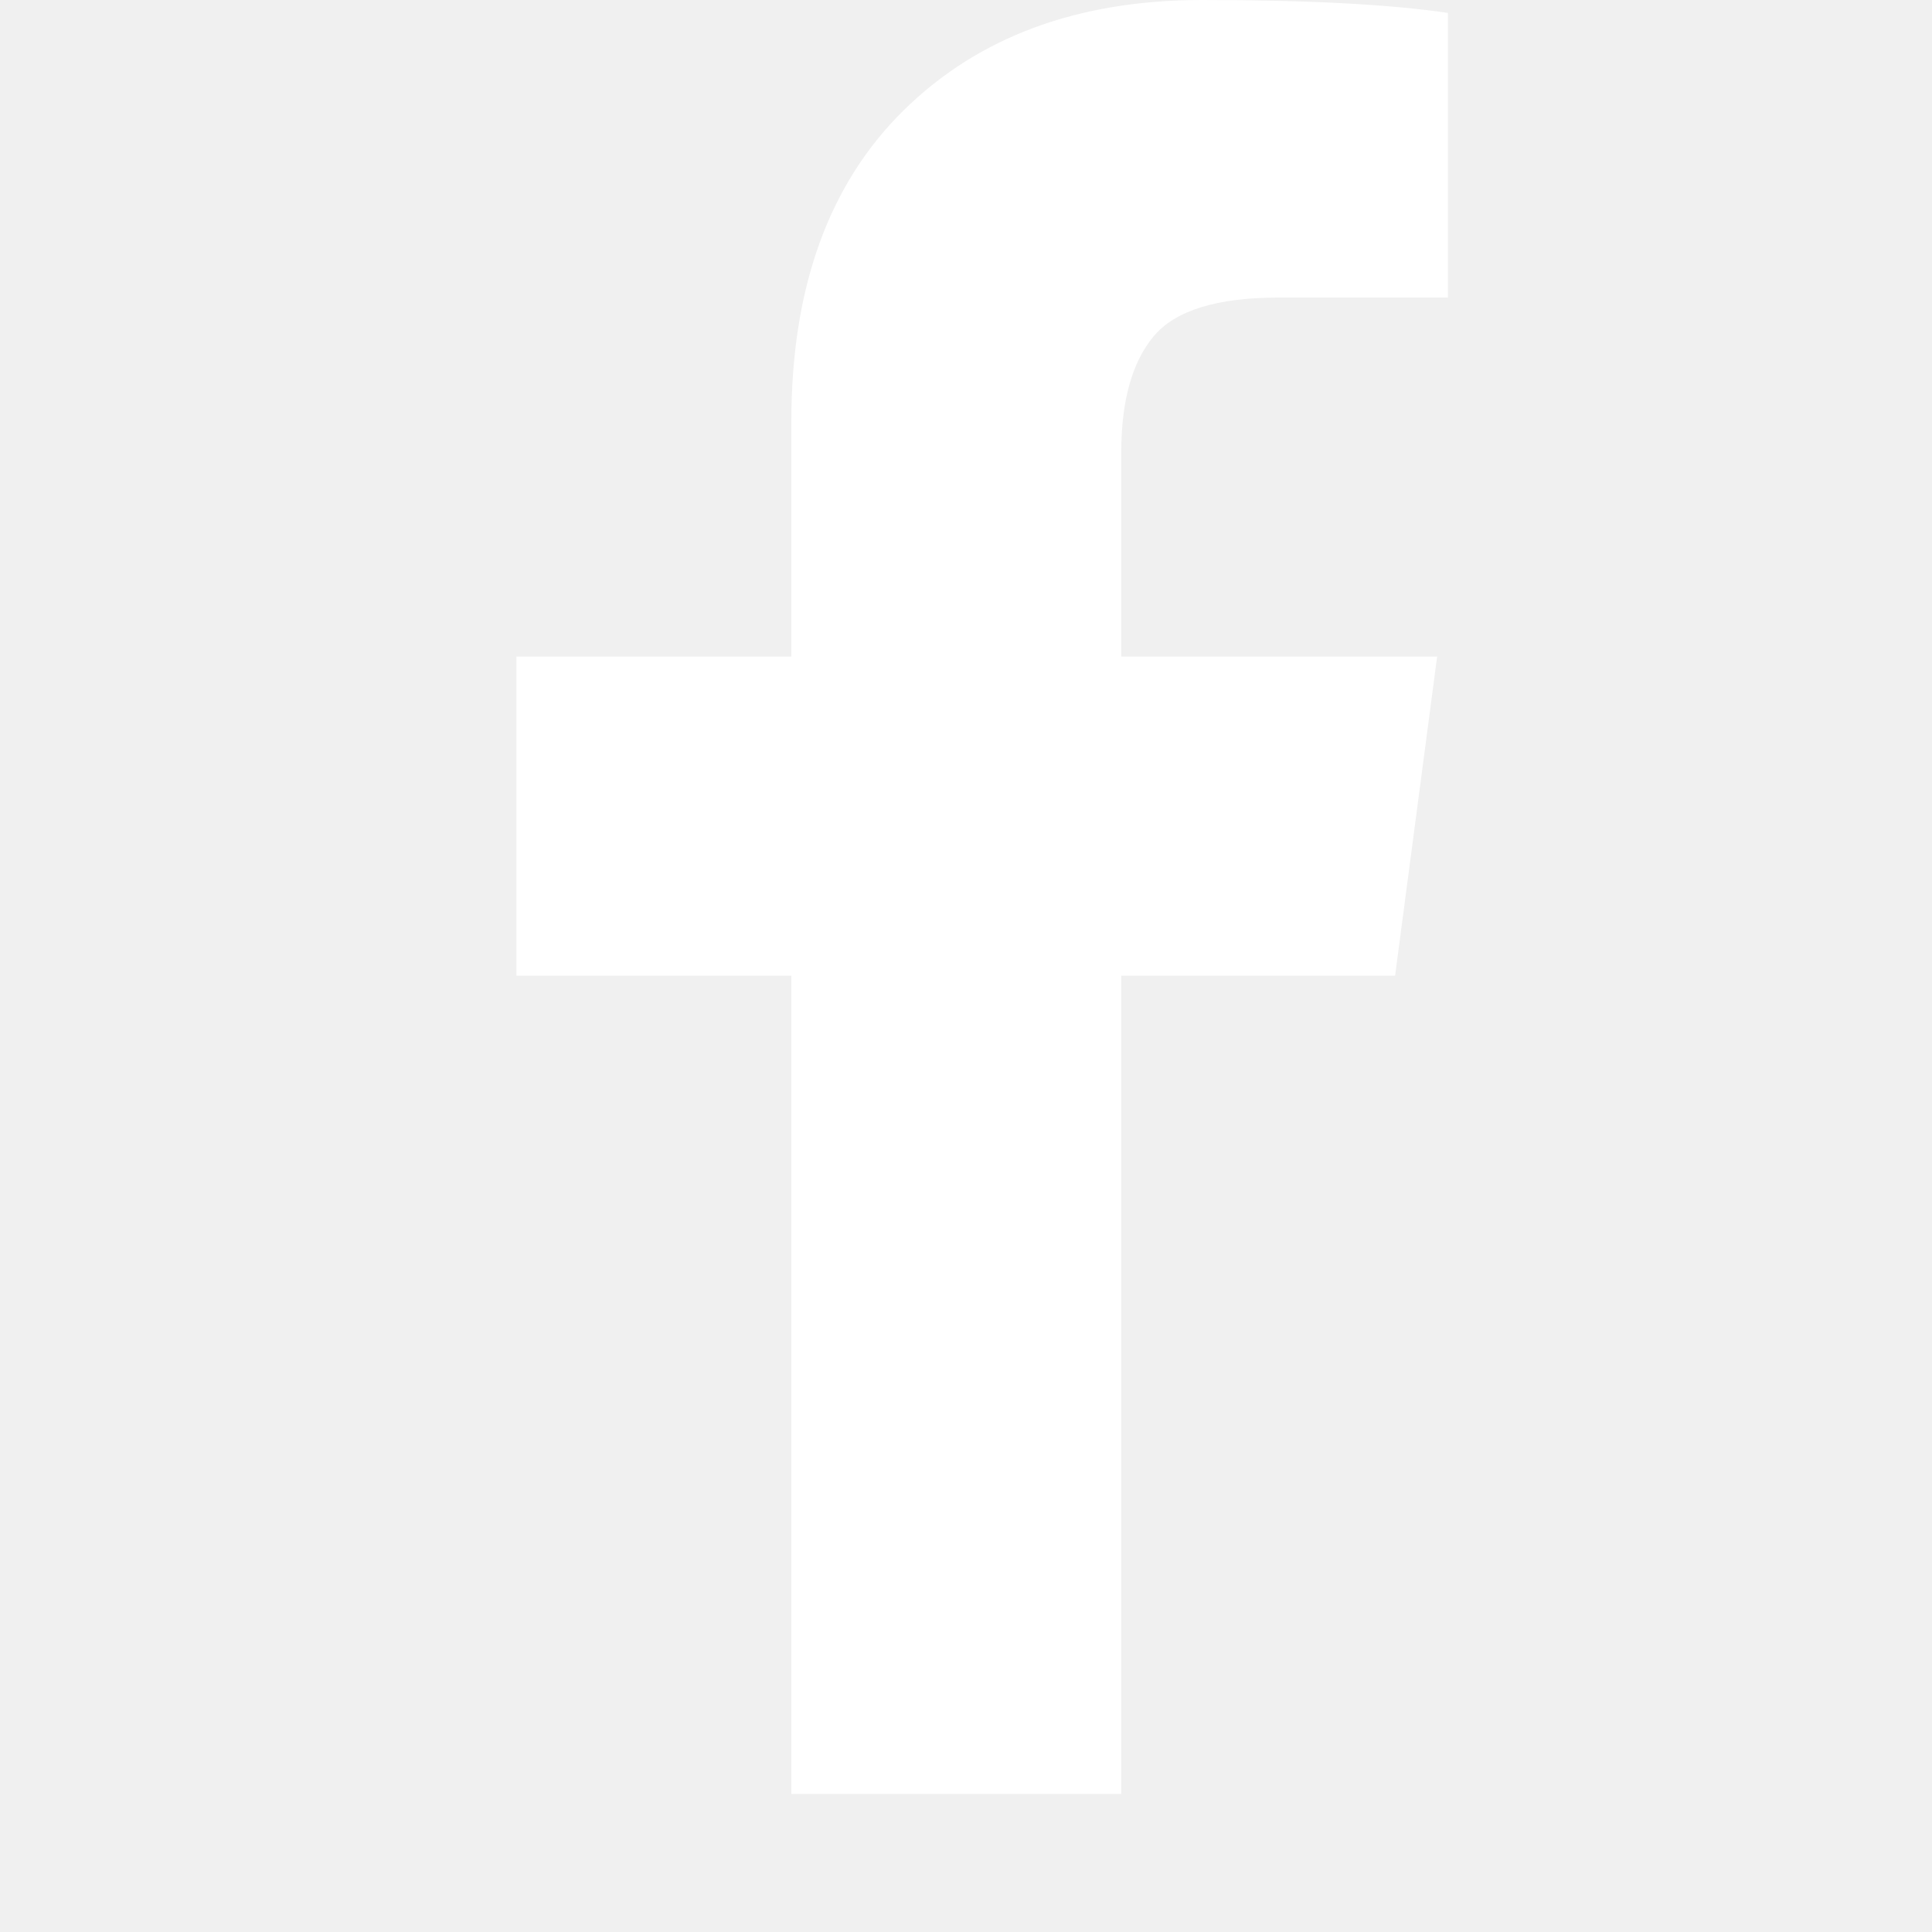
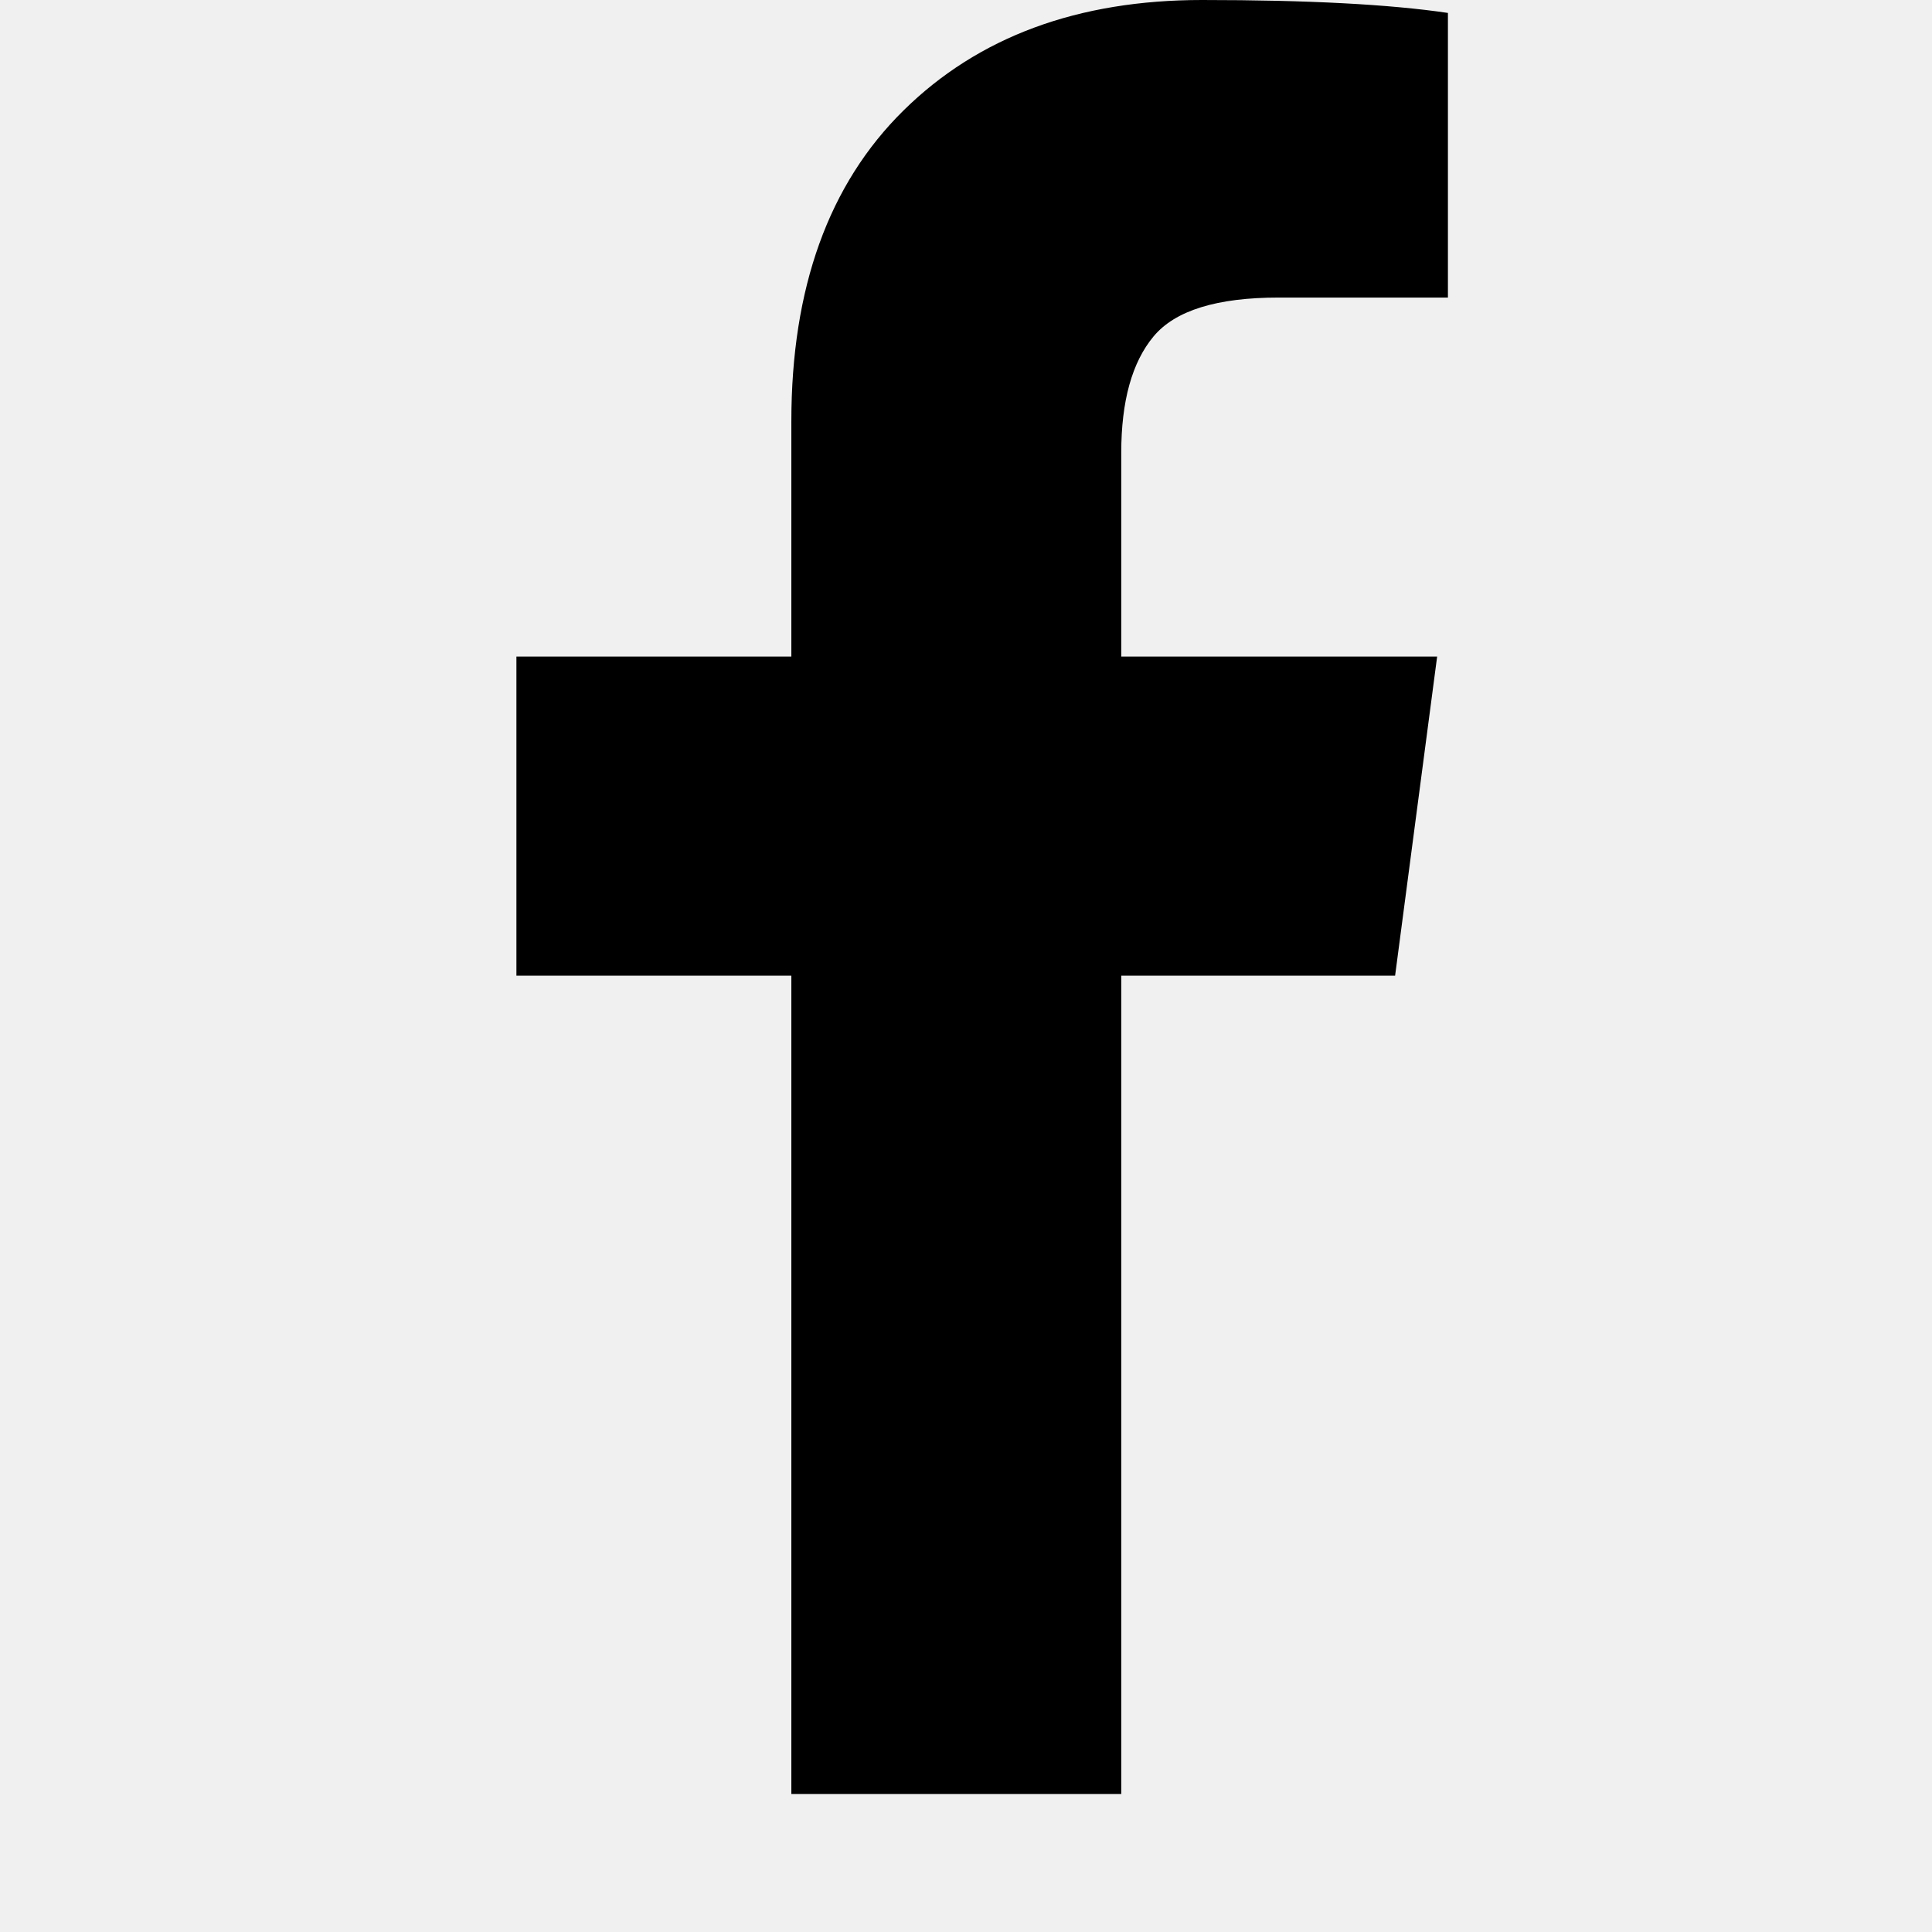
<svg xmlns="http://www.w3.org/2000/svg" width="1792" height="1792" viewBox="0 0 1792 1792">
-   <path d="M1343 12v264h-157q-86 0-116 36t-30 108v189h293l-39 296h-254v759h-306v-759h-255v-296h255v-218q0-186 104-288.5t277-102.5q147 0 228 12z" fill="#fff" />
+   <path d="M1343 12v264h-157q-86 0-116 36t-30 108v189h293l-39 296h-254v759h-306v-759h-255v-296h255v-218q0-186 104-288.5t277-102.5q147 0 228 12z" />
</svg>
